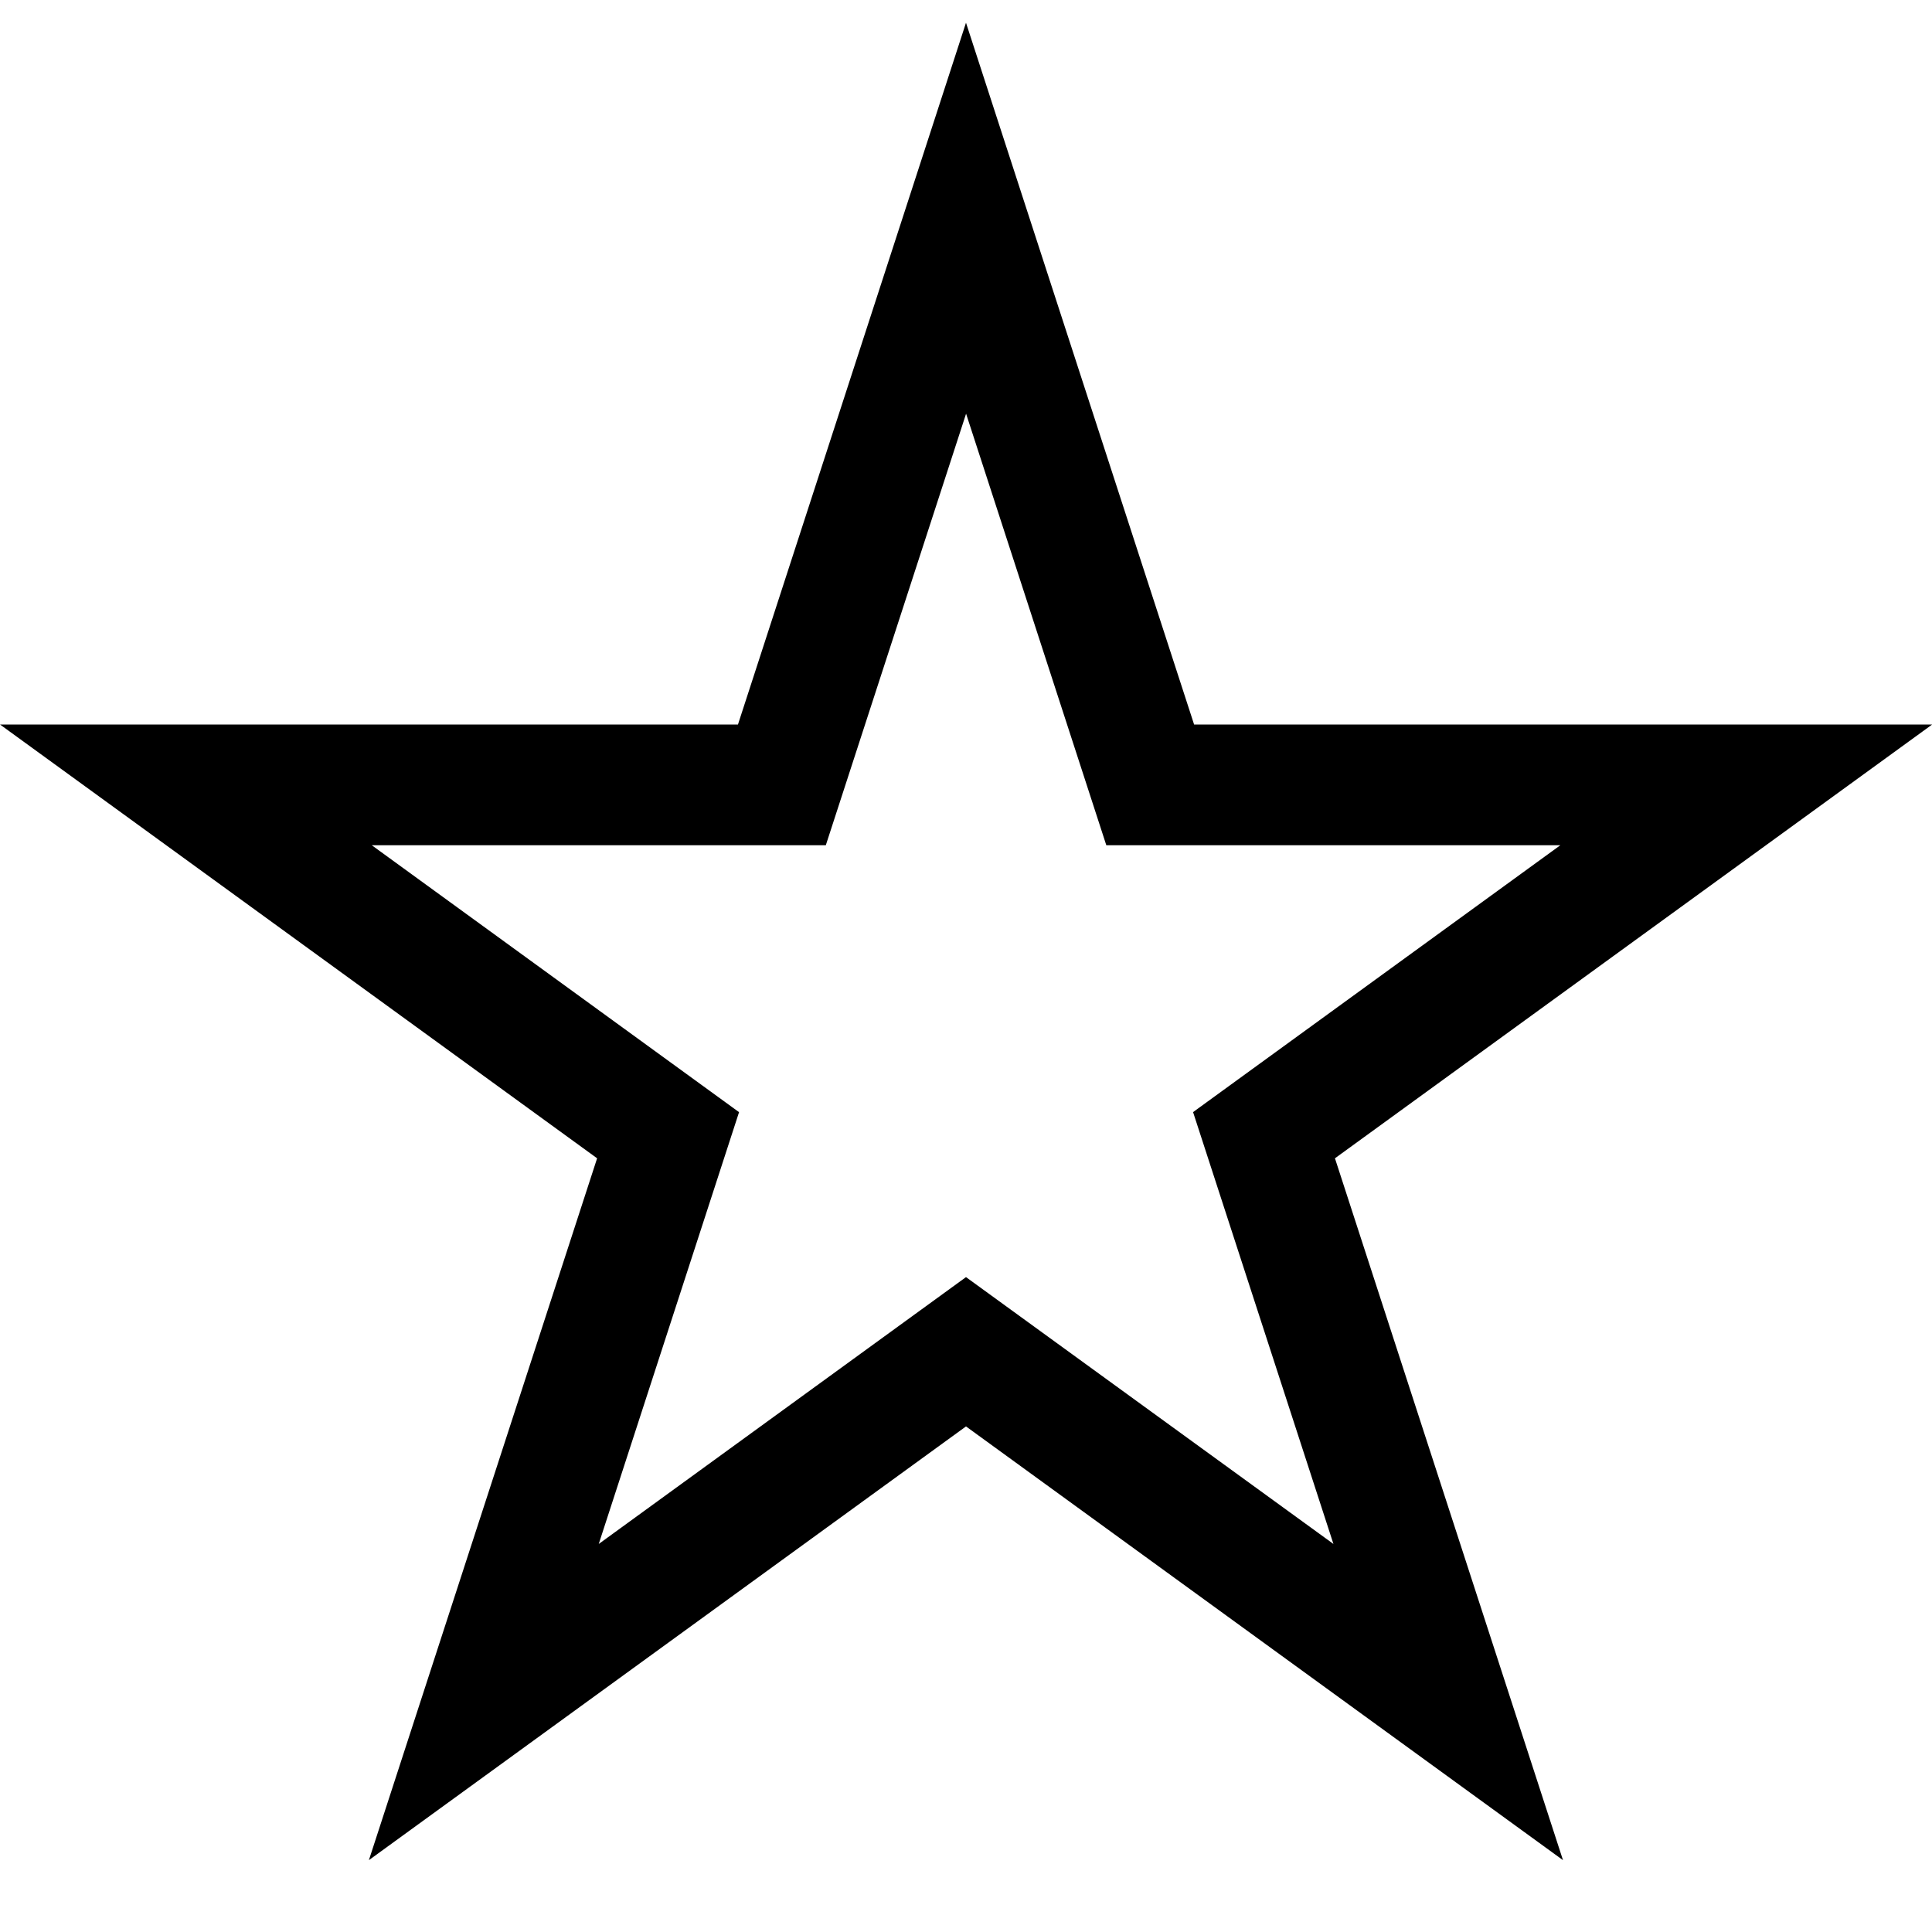
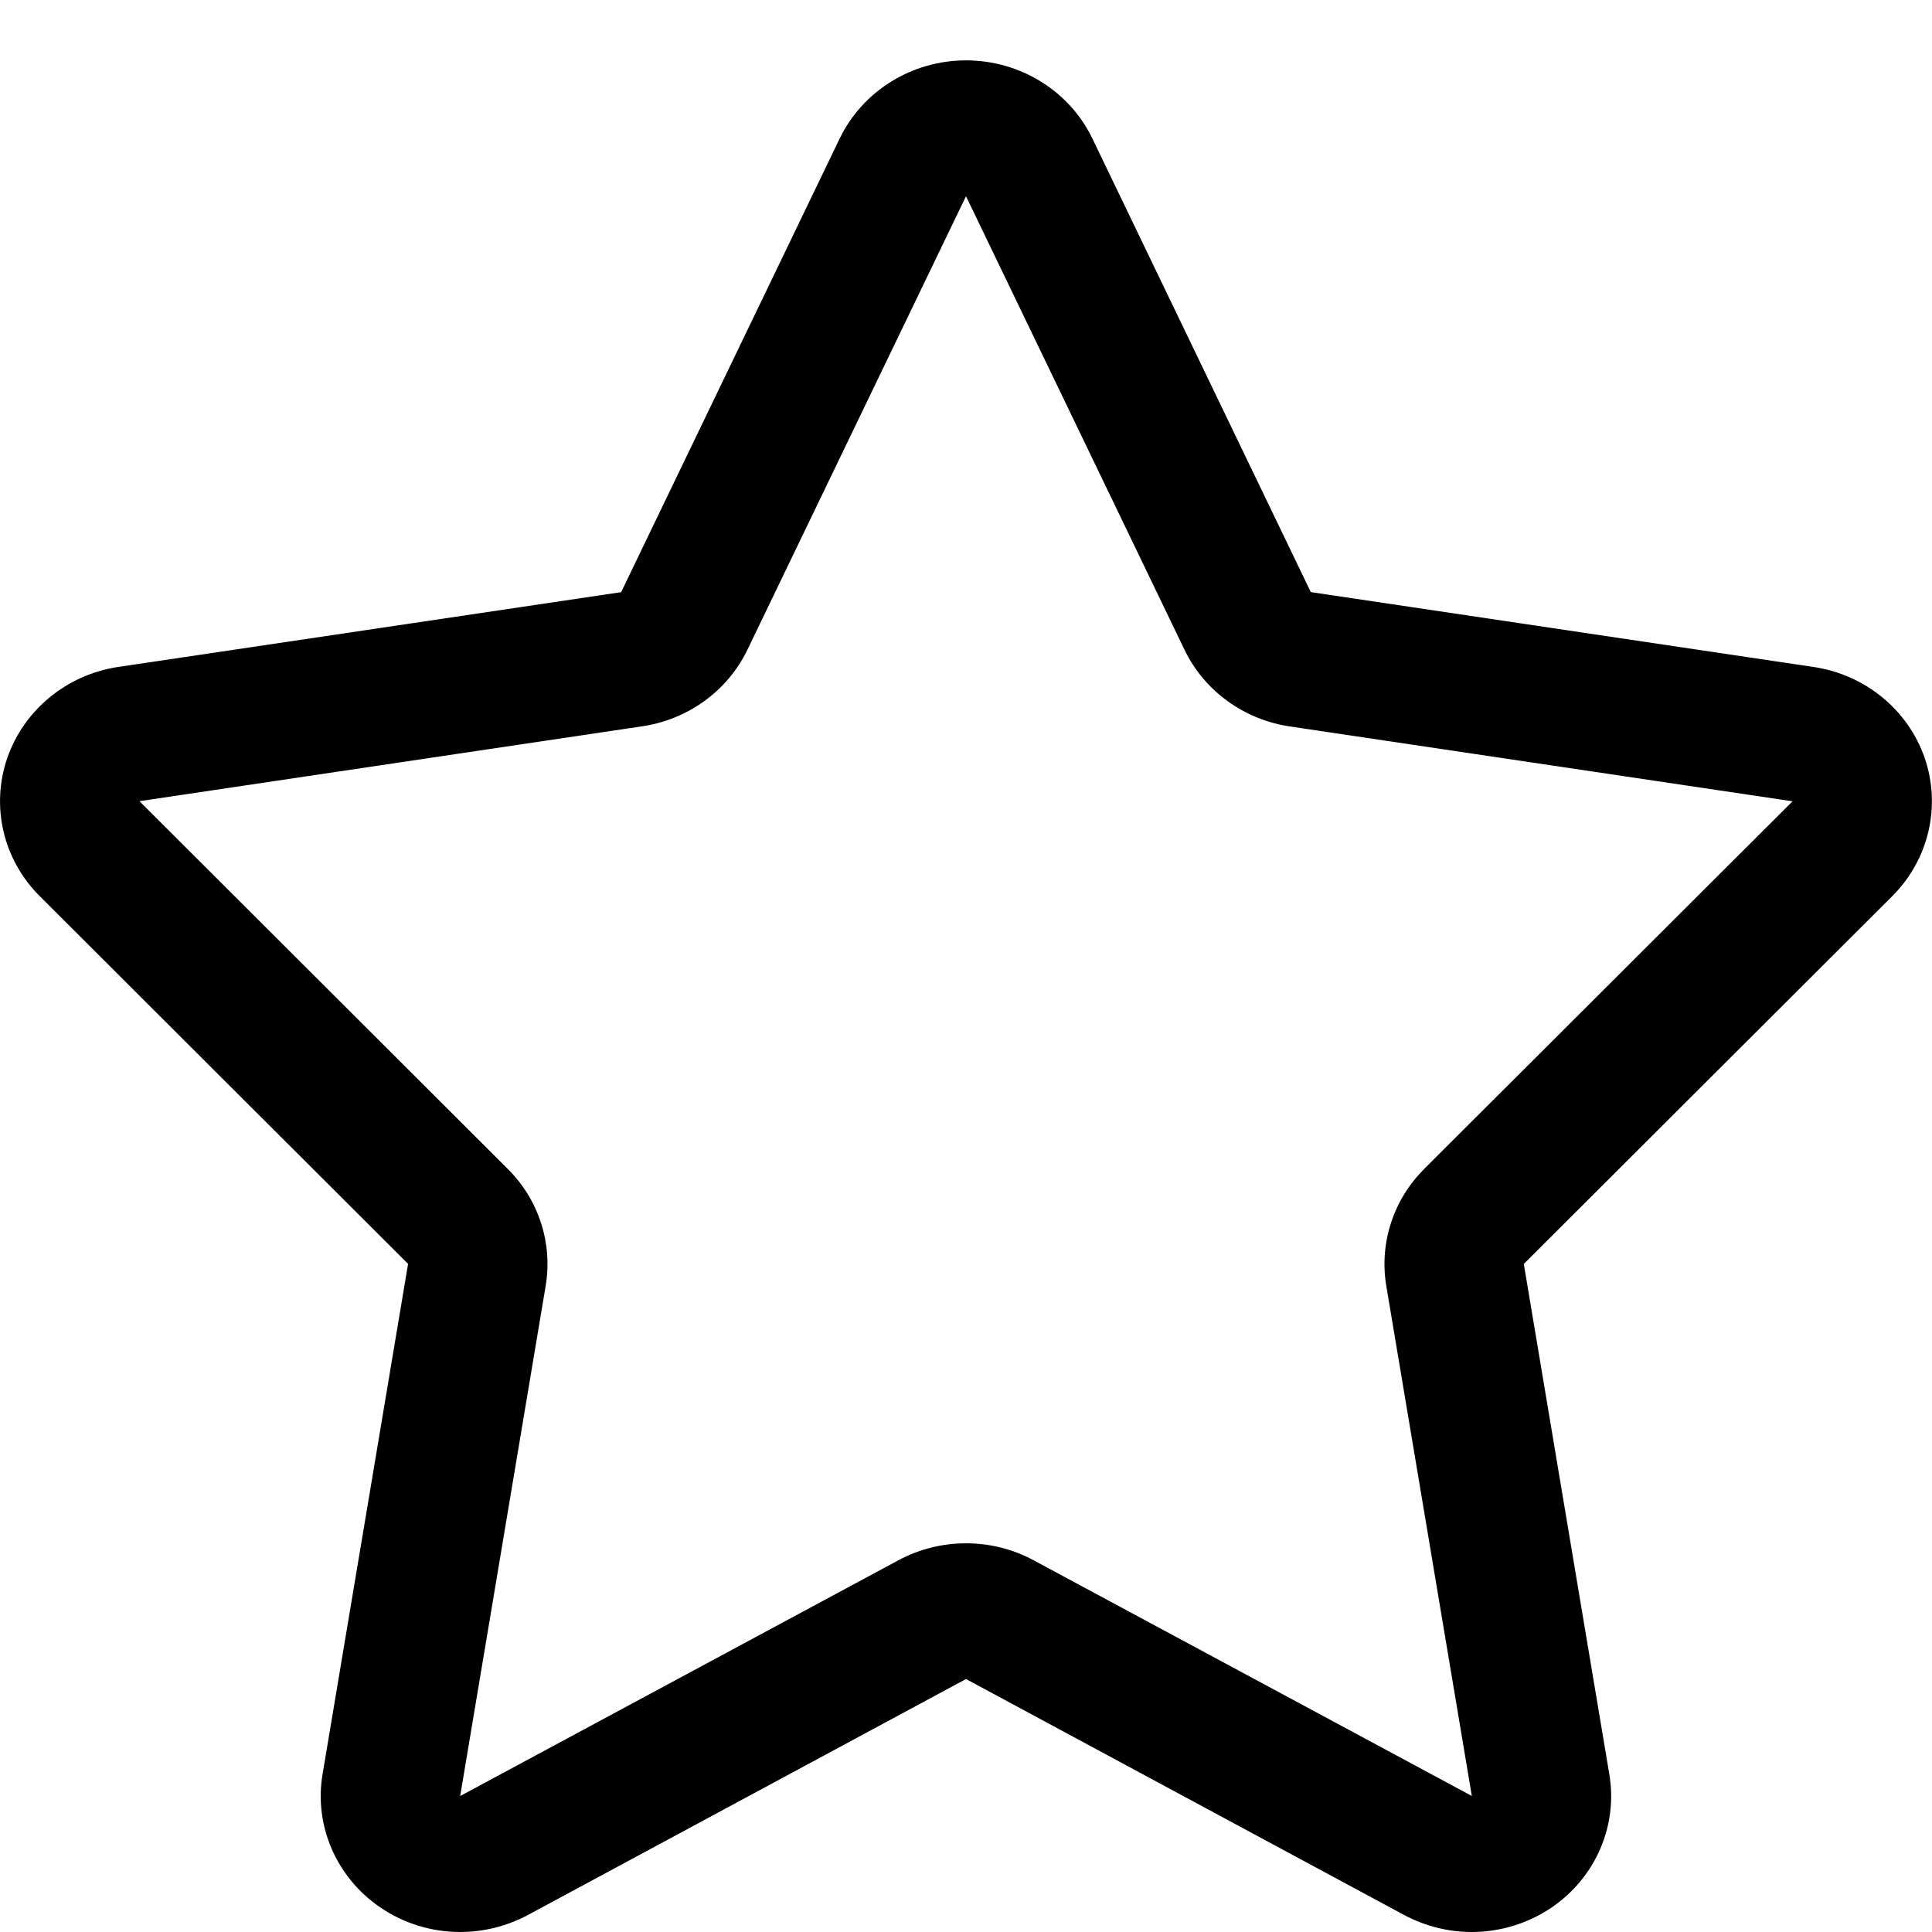
<svg xmlns="http://www.w3.org/2000/svg" width="32" height="32" viewBox="0 0 32 32">
-   <path d="M16 6.848L18.324 14h7.52l-6.083 4.42 2.325 7.153L16 21.153l-6.083 4.42 2.324-7.152L6.158 14h7.52l2.325-7.153zm0-6.472L12.223 12H0l9.89 7.185L6.11 30.81l9.89-7.184 9.888 7.184-3.777-11.625L32.003 12H19.778L16 .377z" />
+   <path d="M31.88 12.557c-.276-.8-.987-1.384-1.843-1.51l-8.326-1.24-3.618-7.513C17.712 1.504 16.896 1 16 1s-1.71.505-2.092 1.294l-3.62 7.514-8.326 1.238c-.855.127-1.566.712-1.842 1.51-.275.802-.067 1.684.537 2.286l6.102 6.092-1.416 8.45c-.144.852.225 1.706.948 2.204.397.273.864.412 1.33.412.385 0 .77-.094 1.12-.28L16 27.81l7.26 3.91c.35.186.734.28 1.117.28.467 0 .934-.14 1.332-.412.722-.498 1.09-1.352.946-2.203l-1.416-8.45 6.104-6.093c.603-.603.81-1.485.537-2.285zm-8.292 6.806c-.512.51-.744 1.23-.627 1.934l1.417 8.45-7.26-3.905c-.348-.188-.732-.28-1.118-.28-.385 0-.77.093-1.118.28l-7.26 3.906 1.416-8.45c.118-.706-.114-1.425-.626-1.935L2.31 13.27l8.326-1.24c.76-.112 1.416-.588 1.743-1.267L16 3.25l3.62 7.514c.328.68.982 1.154 1.742 1.268l8.328 1.24-6.102 6.09z" />
</svg>
